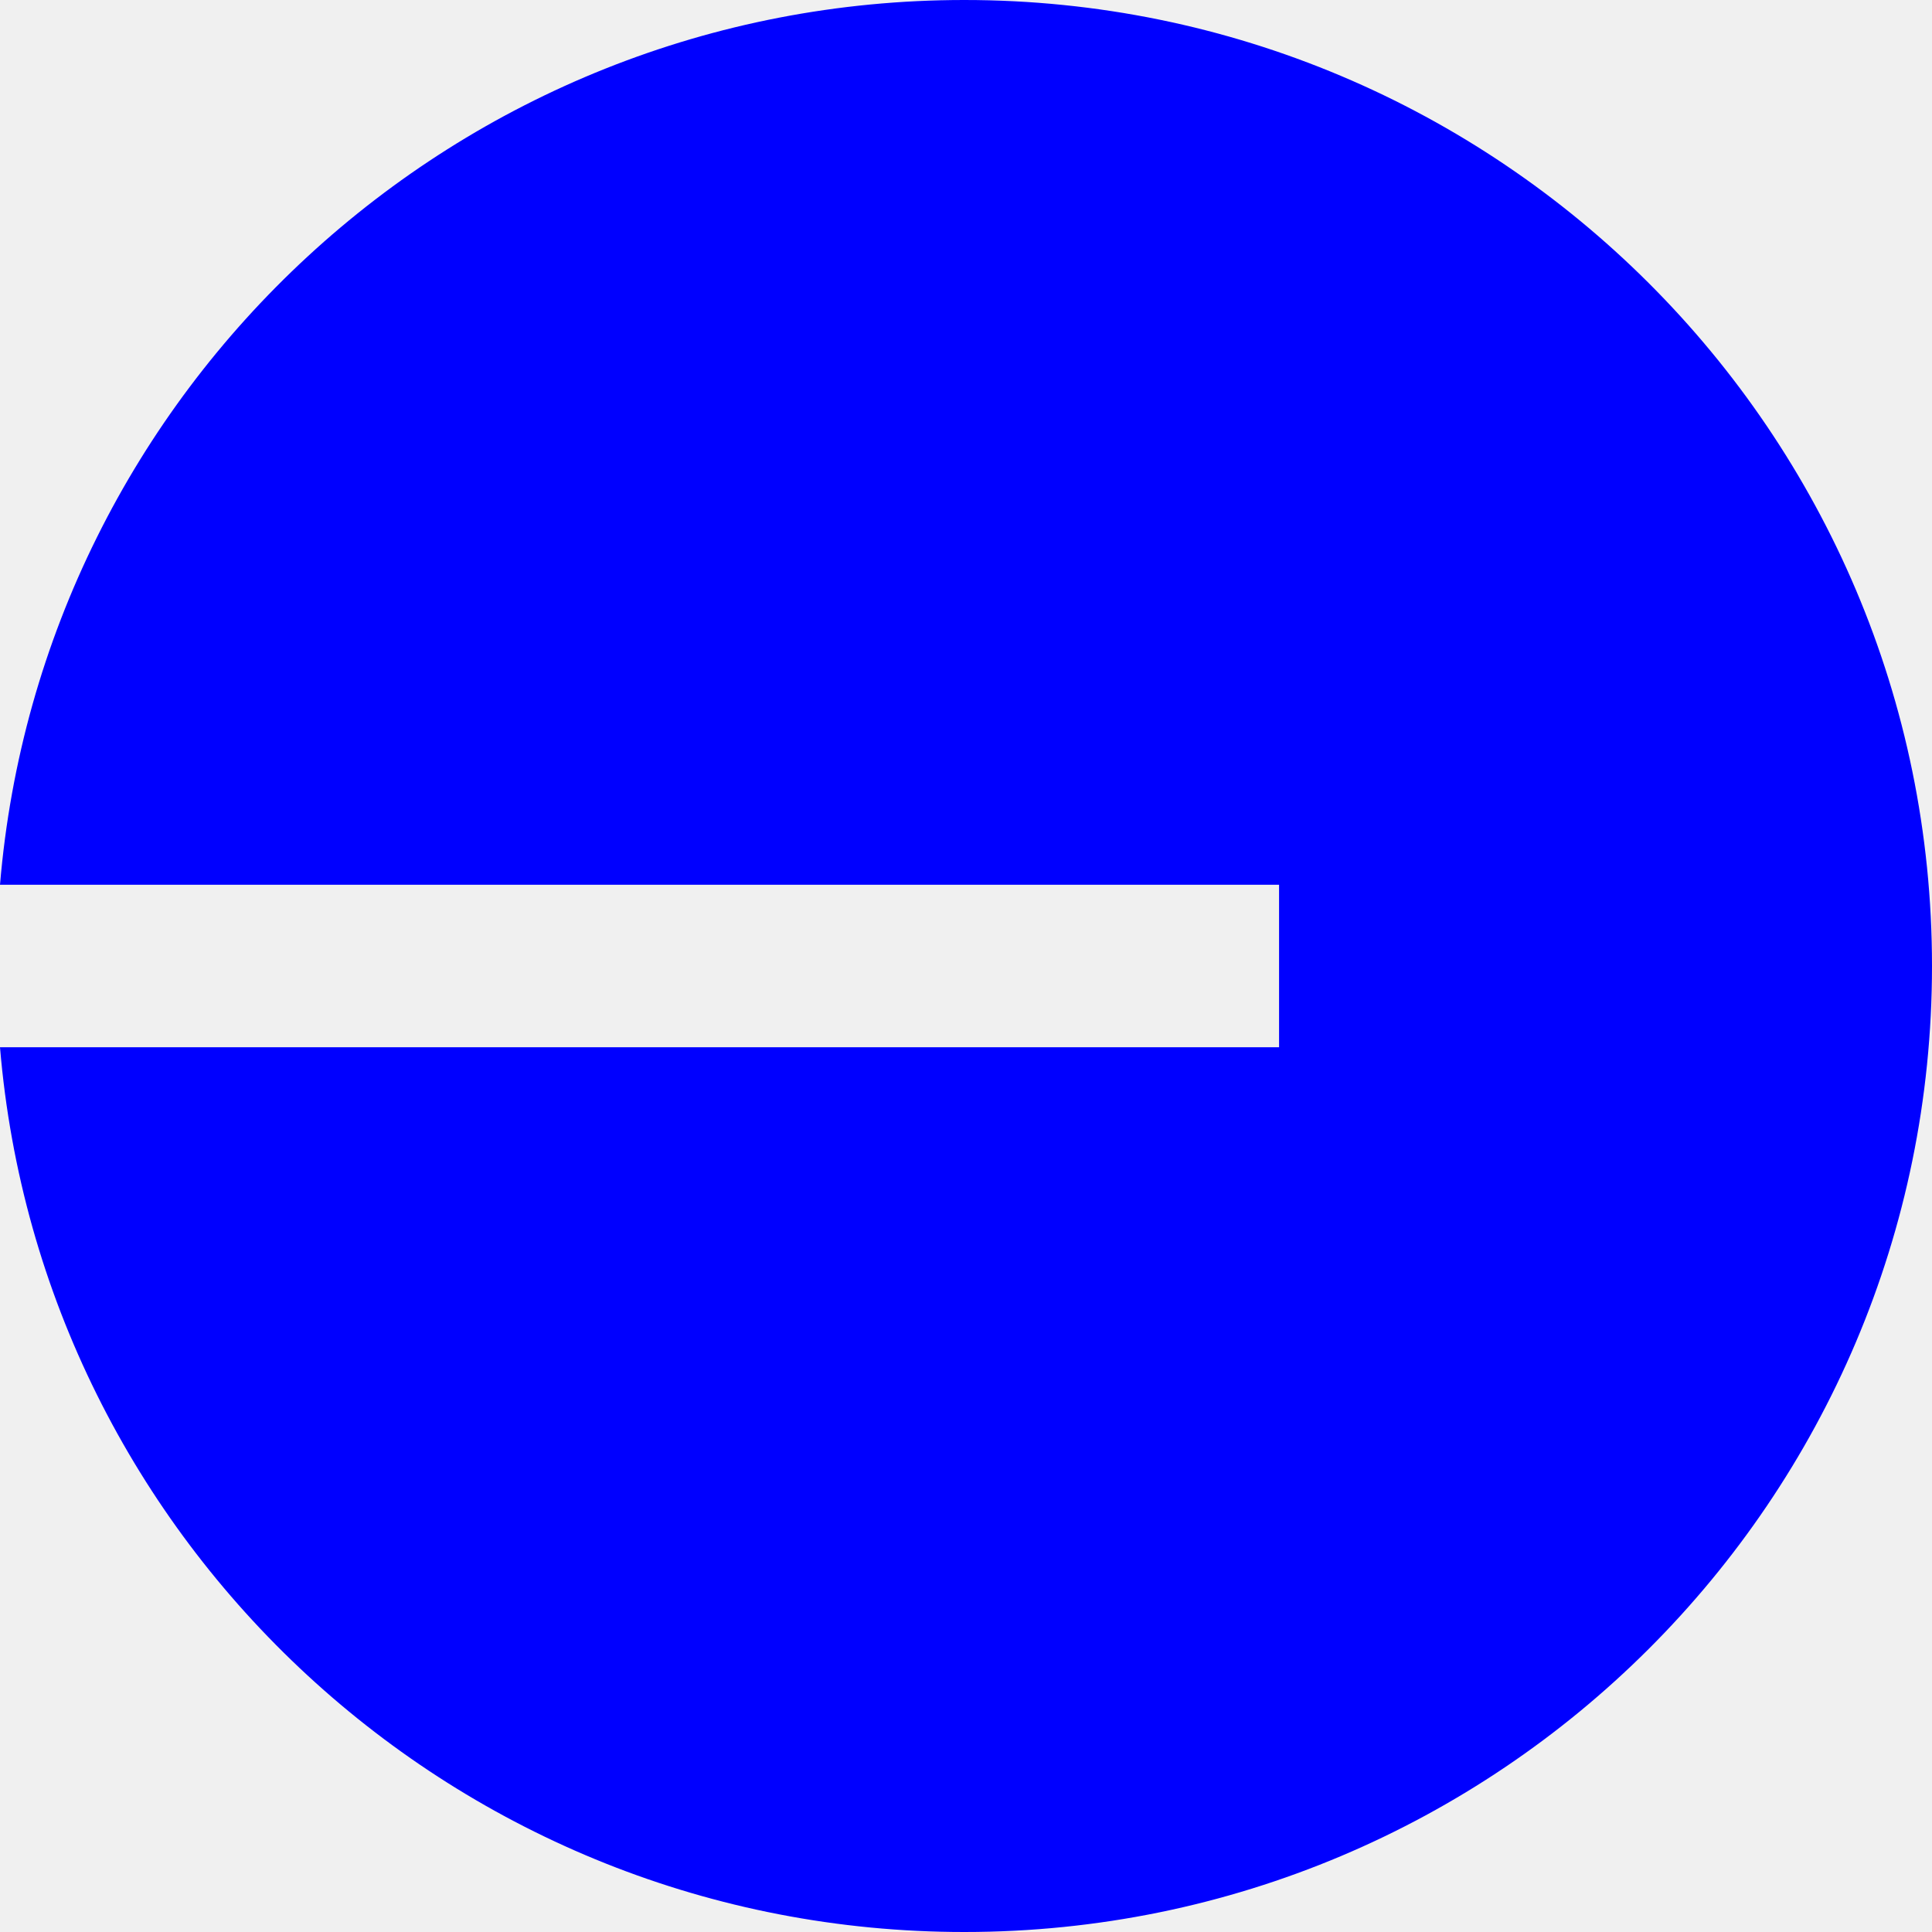
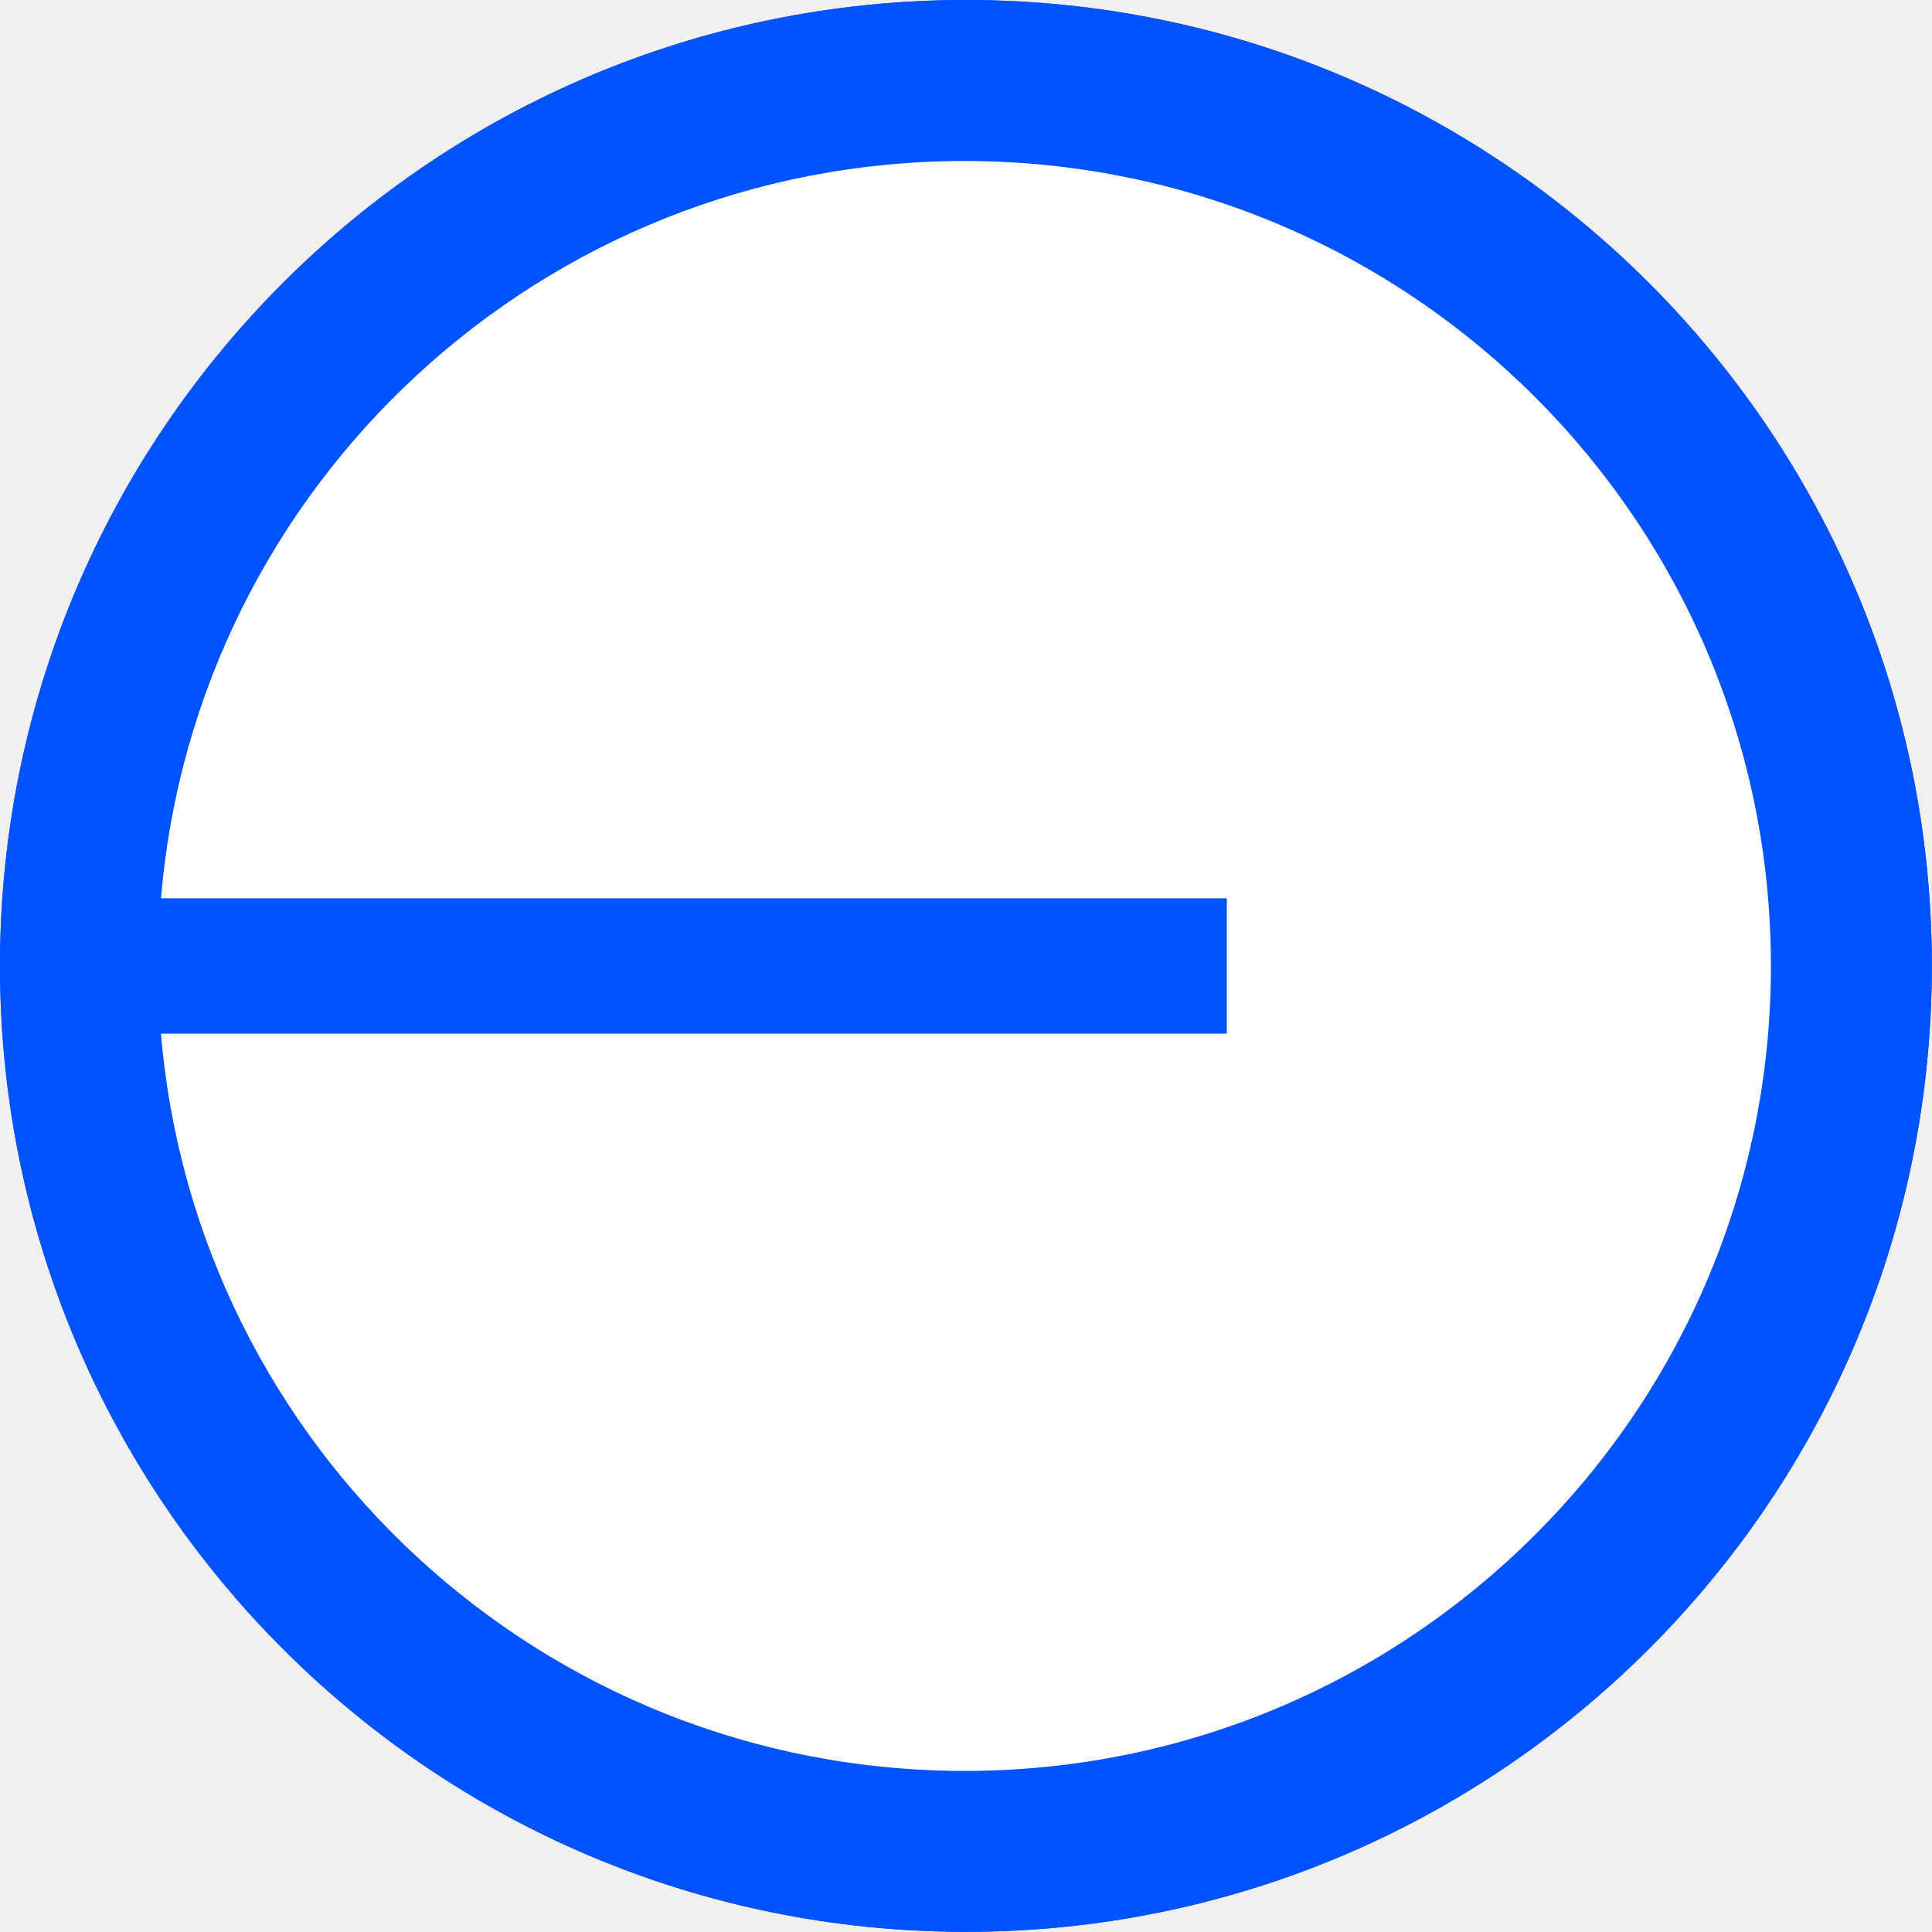
- <svg xmlns="http://www.w3.org/2000/svg" version="1.1" id="Layer_1" x="0px" y="0px" viewBox="0 0 2500 2500" style="enable-background:new 0 0 2500 2500;" xml:space="preserve">
-   <g id="Layer_x0020_1">
-     <path d="M1247.8,2500c691.6,0,1252.2-559.6,1252.2-1250C2500,559.6,1939.4,0,1247.8,0C591.7,0,53.5,503.8,0,1144.9h1655.1v210.2H0 C53.5,1996.2,591.7,2500,1247.8,2500z" fill="blue" />
+ <svg xmlns="http://www.w3.org/2000/svg" width="24" height="24" viewBox="0 0 24 24" fill="none">
+   <g clip-path="url(#clip0_2109_185)">
+     <rect width="23.998" height="23.998" rx="11.999" fill="#0F51FC" />
+     <circle cx="11.999" cy="11.999" r="11.999" fill="#0053FF" />
+     <path d="M11.982 21.999C17.514 21.999 21.999 17.522 21.999 11.999C21.999 6.477 17.514 2 11.982 2C6.733 2 2.428 6.03 2 11.159H15.24V12.84H2C2.428 17.969 6.733 21.999 11.982 21.999Z" fill="white" />
  </g>
+   <defs>
+     <clipPath id="clip0_2109_185">
+       <rect width="23.998" height="23.998" fill="white" />
+     </clipPath>
+   </defs>
</svg>
